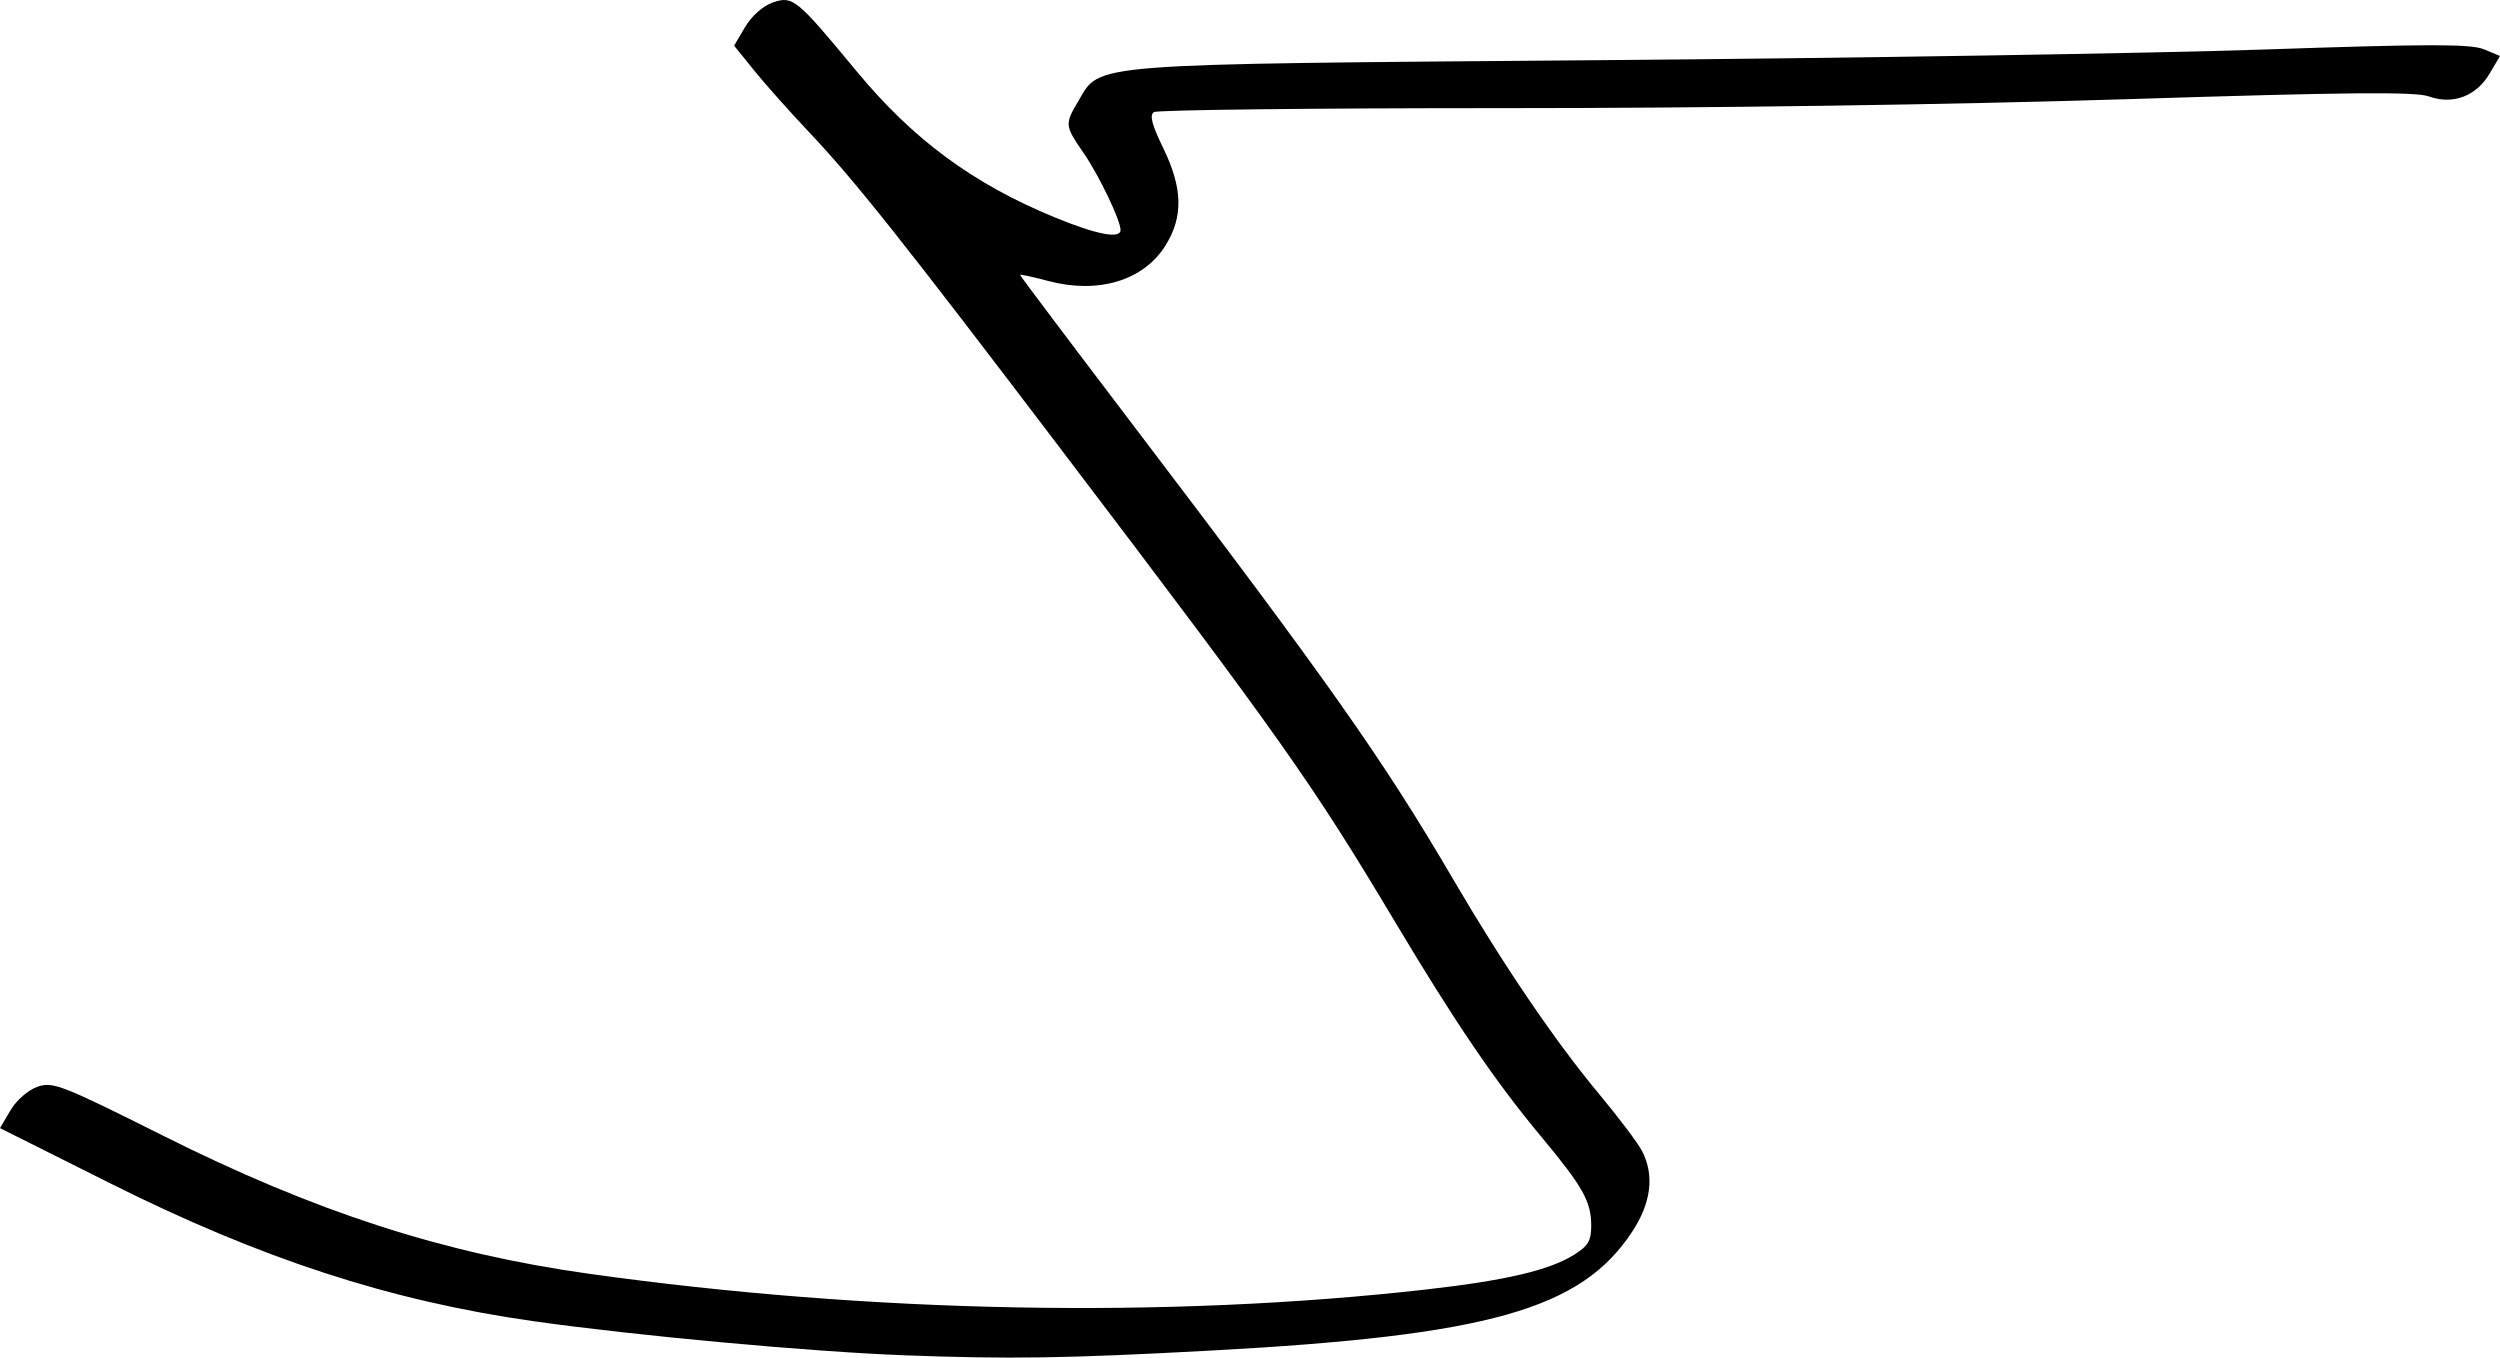
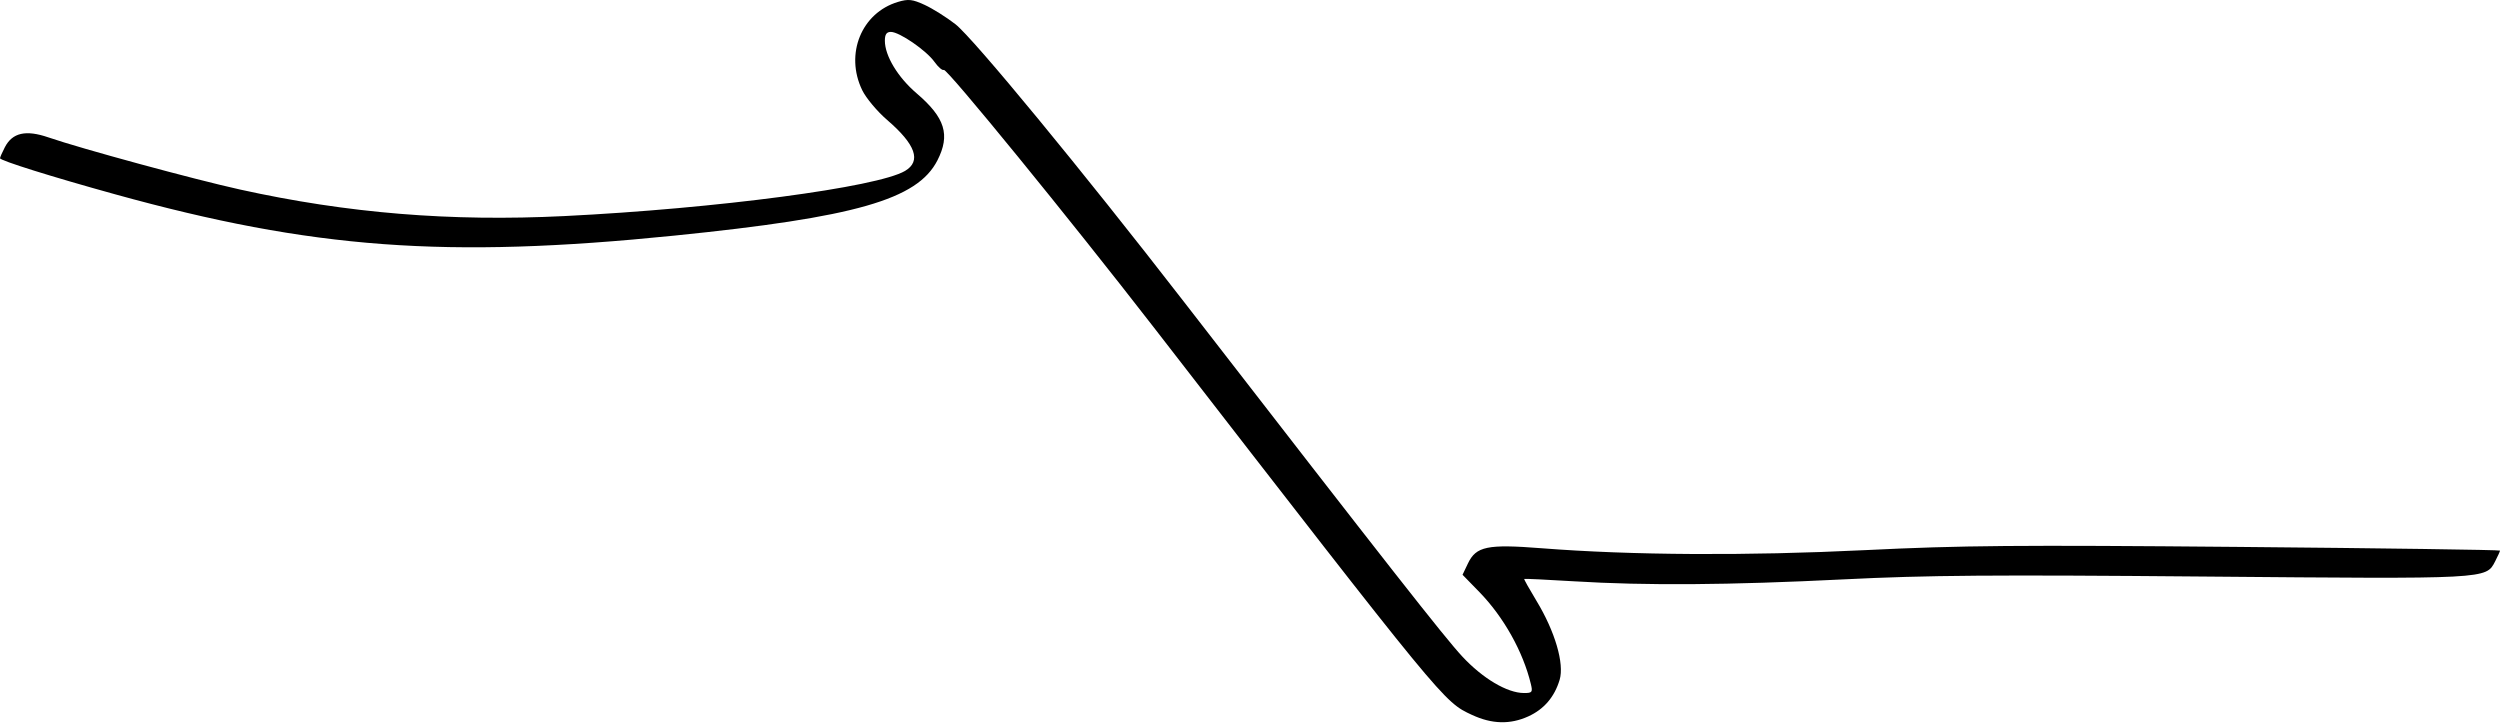
- <svg xmlns="http://www.w3.org/2000/svg" width="125.069mm" height="67.917mm" viewBox="0 0 125.069 67.917" version="1.1" id="svg1" xml:space="preserve">
+ <svg xmlns="http://www.w3.org/2000/svg" width="201.083mm" height="58.094mm" viewBox="0 0 201.083 58.094" version="1.1" id="svg1" xml:space="preserve">
  <defs id="defs1" />
-   <g id="layer1" transform="translate(-37.47295,-97.78702)">
-     <path style="fill:#000000" d="m 82.682,165.587 c -4.677,-0.176 -13.411,-0.98 -18.521,-1.704 -7.19,-1.019 -13.63,-3.119 -21.216,-6.918 l -5.473,-2.741 0.526,-0.891 c 0.299,-0.506 0.881,-1.015 1.349,-1.178 0.765,-0.267 1.206,-0.095 6.27,2.441 7.624,3.818 14.017,5.891 21.322,6.914 14.076,1.971 28.902,2.251 41.846,0.791 3.99,-0.45 6.167,-0.958 7.418,-1.731 0.718,-0.444 0.875,-0.705 0.875,-1.458 0,-1.218 -0.408,-1.946 -2.504,-4.463 -2.298,-2.76 -4.286,-5.681 -7.295,-10.718 -4.183,-7.001 -5.707,-9.158 -16.635,-23.546 -8.079,-10.638 -10.405,-13.565 -12.714,-16.007 -0.963,-1.019 -2.197,-2.405 -2.741,-3.08 l -0.99,-1.228 0.551,-0.934 c 0.323,-0.547 0.894,-1.053 1.378,-1.222 1.006,-0.351 1.186,-0.203 4.188,3.425 2.833,3.425 5.823,5.633 9.902,7.314 2.114,0.871 3.313,1.103 3.313,0.641 0,-0.49 -1.073,-2.725 -1.848,-3.853 -0.947,-1.376 -0.952,-1.433 -0.254,-2.616 1.113,-1.887 0.25,-1.82 26.047,-2.027 12.66,-0.102 27.615,-0.342 33.233,-0.533 8.253,-0.282 10.37,-0.284 11.024,-0.013 l 0.809,0.335 -0.52,0.882 c -0.667,1.131 -1.842,1.574 -3.034,1.143 -0.675,-0.244 -4.01,-0.214 -15.104,0.137 -8.664,0.274 -20.918,0.45 -31.303,0.448 -9.386,-0.001 -17.207,0.088 -17.38,0.198 -0.229,0.146 -0.105,0.631 0.457,1.782 0.991,2.031 1.022,3.464 0.106,4.915 -1.1,1.742 -3.371,2.418 -5.871,1.747 -0.764,-0.205 -1.389,-0.339 -1.389,-0.298 0,0.041 2.519,3.387 5.597,7.436 9.873,12.986 12.545,16.776 16.095,22.84 2.51,4.286 5.084,8.071 7.288,10.716 0.97,1.164 1.93,2.438 2.134,2.831 0.63,1.214 0.463,2.59 -0.489,4.04 -2.558,3.894 -7.192,5.2 -21.101,5.95 -7.249,0.391 -10.048,0.433 -15.346,0.234 z" id="path1" />
+   <g id="layer1" transform="translate(2.645831,-108.0305)">
+     <path style="fill:#000000" d="m 115.755,165.535 c -2.295,-1.073 -2.081,-0.812 -25.561,-31.126 -6.821,-8.807 -16.687,-20.904 -16.926,-20.756 -0.111,0.069 -0.45,-0.223 -0.752,-0.647 -0.655,-0.92 -2.822,-2.409 -3.505,-2.409 -0.349,0 -0.484,0.199 -0.484,0.71 0,1.213 1.042,2.939 2.555,4.231 2.29,1.957 2.719,3.339 1.672,5.391 -1.609,3.153 -6.582,4.576 -21.159,6.053 -18.362,1.86 -29.116,1.066 -44.979,-3.323 -5.121,-1.417 -9.26,-2.714 -9.26,-2.902 0,-0.073 0.175,-0.471 0.389,-0.885 0.605,-1.171 1.688,-1.415 3.504,-0.79 2.634,0.906 11.711,3.376 15.422,4.195 8.628,1.906 16.929,2.586 26.061,2.134 12.27,-0.607 25.193,-2.319 27.415,-3.631 1.33,-0.786 0.862,-2.124 -1.434,-4.098 -0.798,-0.686 -1.702,-1.766 -2.009,-2.399 -1.407,-2.906 -0.064,-6.218 2.879,-7.099 0.834,-0.25 1.159,-0.213 2.147,0.241 0.64,0.295 1.752,0.993 2.47,1.551 1.433,1.115 10.206,11.77 18.356,22.295 16.565,21.393 20.979,27.018 22.407,28.555 1.648,1.775 3.616,2.942 4.966,2.947 0.666,0.002 0.717,-0.064 0.557,-0.725 -0.627,-2.605 -2.192,-5.399 -4.146,-7.403 l -1.349,-1.384 0.432,-0.906 c 0.66,-1.384 1.557,-1.57 5.934,-1.227 7.214,0.565 16.467,0.618 26.017,0.151 7.763,-0.38 12.265,-0.418 30.096,-0.258 11.533,0.104 20.968,0.237 20.968,0.296 0,0.059 -0.177,0.448 -0.392,0.866 -0.741,1.432 -0.533,1.421 -23.271,1.222 -17.113,-0.15 -22.412,-0.109 -29.121,0.226 -9.282,0.462 -15.908,0.51 -21.689,0.156 -2.179,-0.133 -3.985,-0.219 -4.013,-0.191 -0.028,0.028 0.418,0.825 0.991,1.771 1.487,2.453 2.246,5.045 1.858,6.341 -0.415,1.386 -1.26,2.372 -2.527,2.947 -1.456,0.661 -2.929,0.621 -4.519,-0.122 z" id="path1" />
  </g>
</svg>
